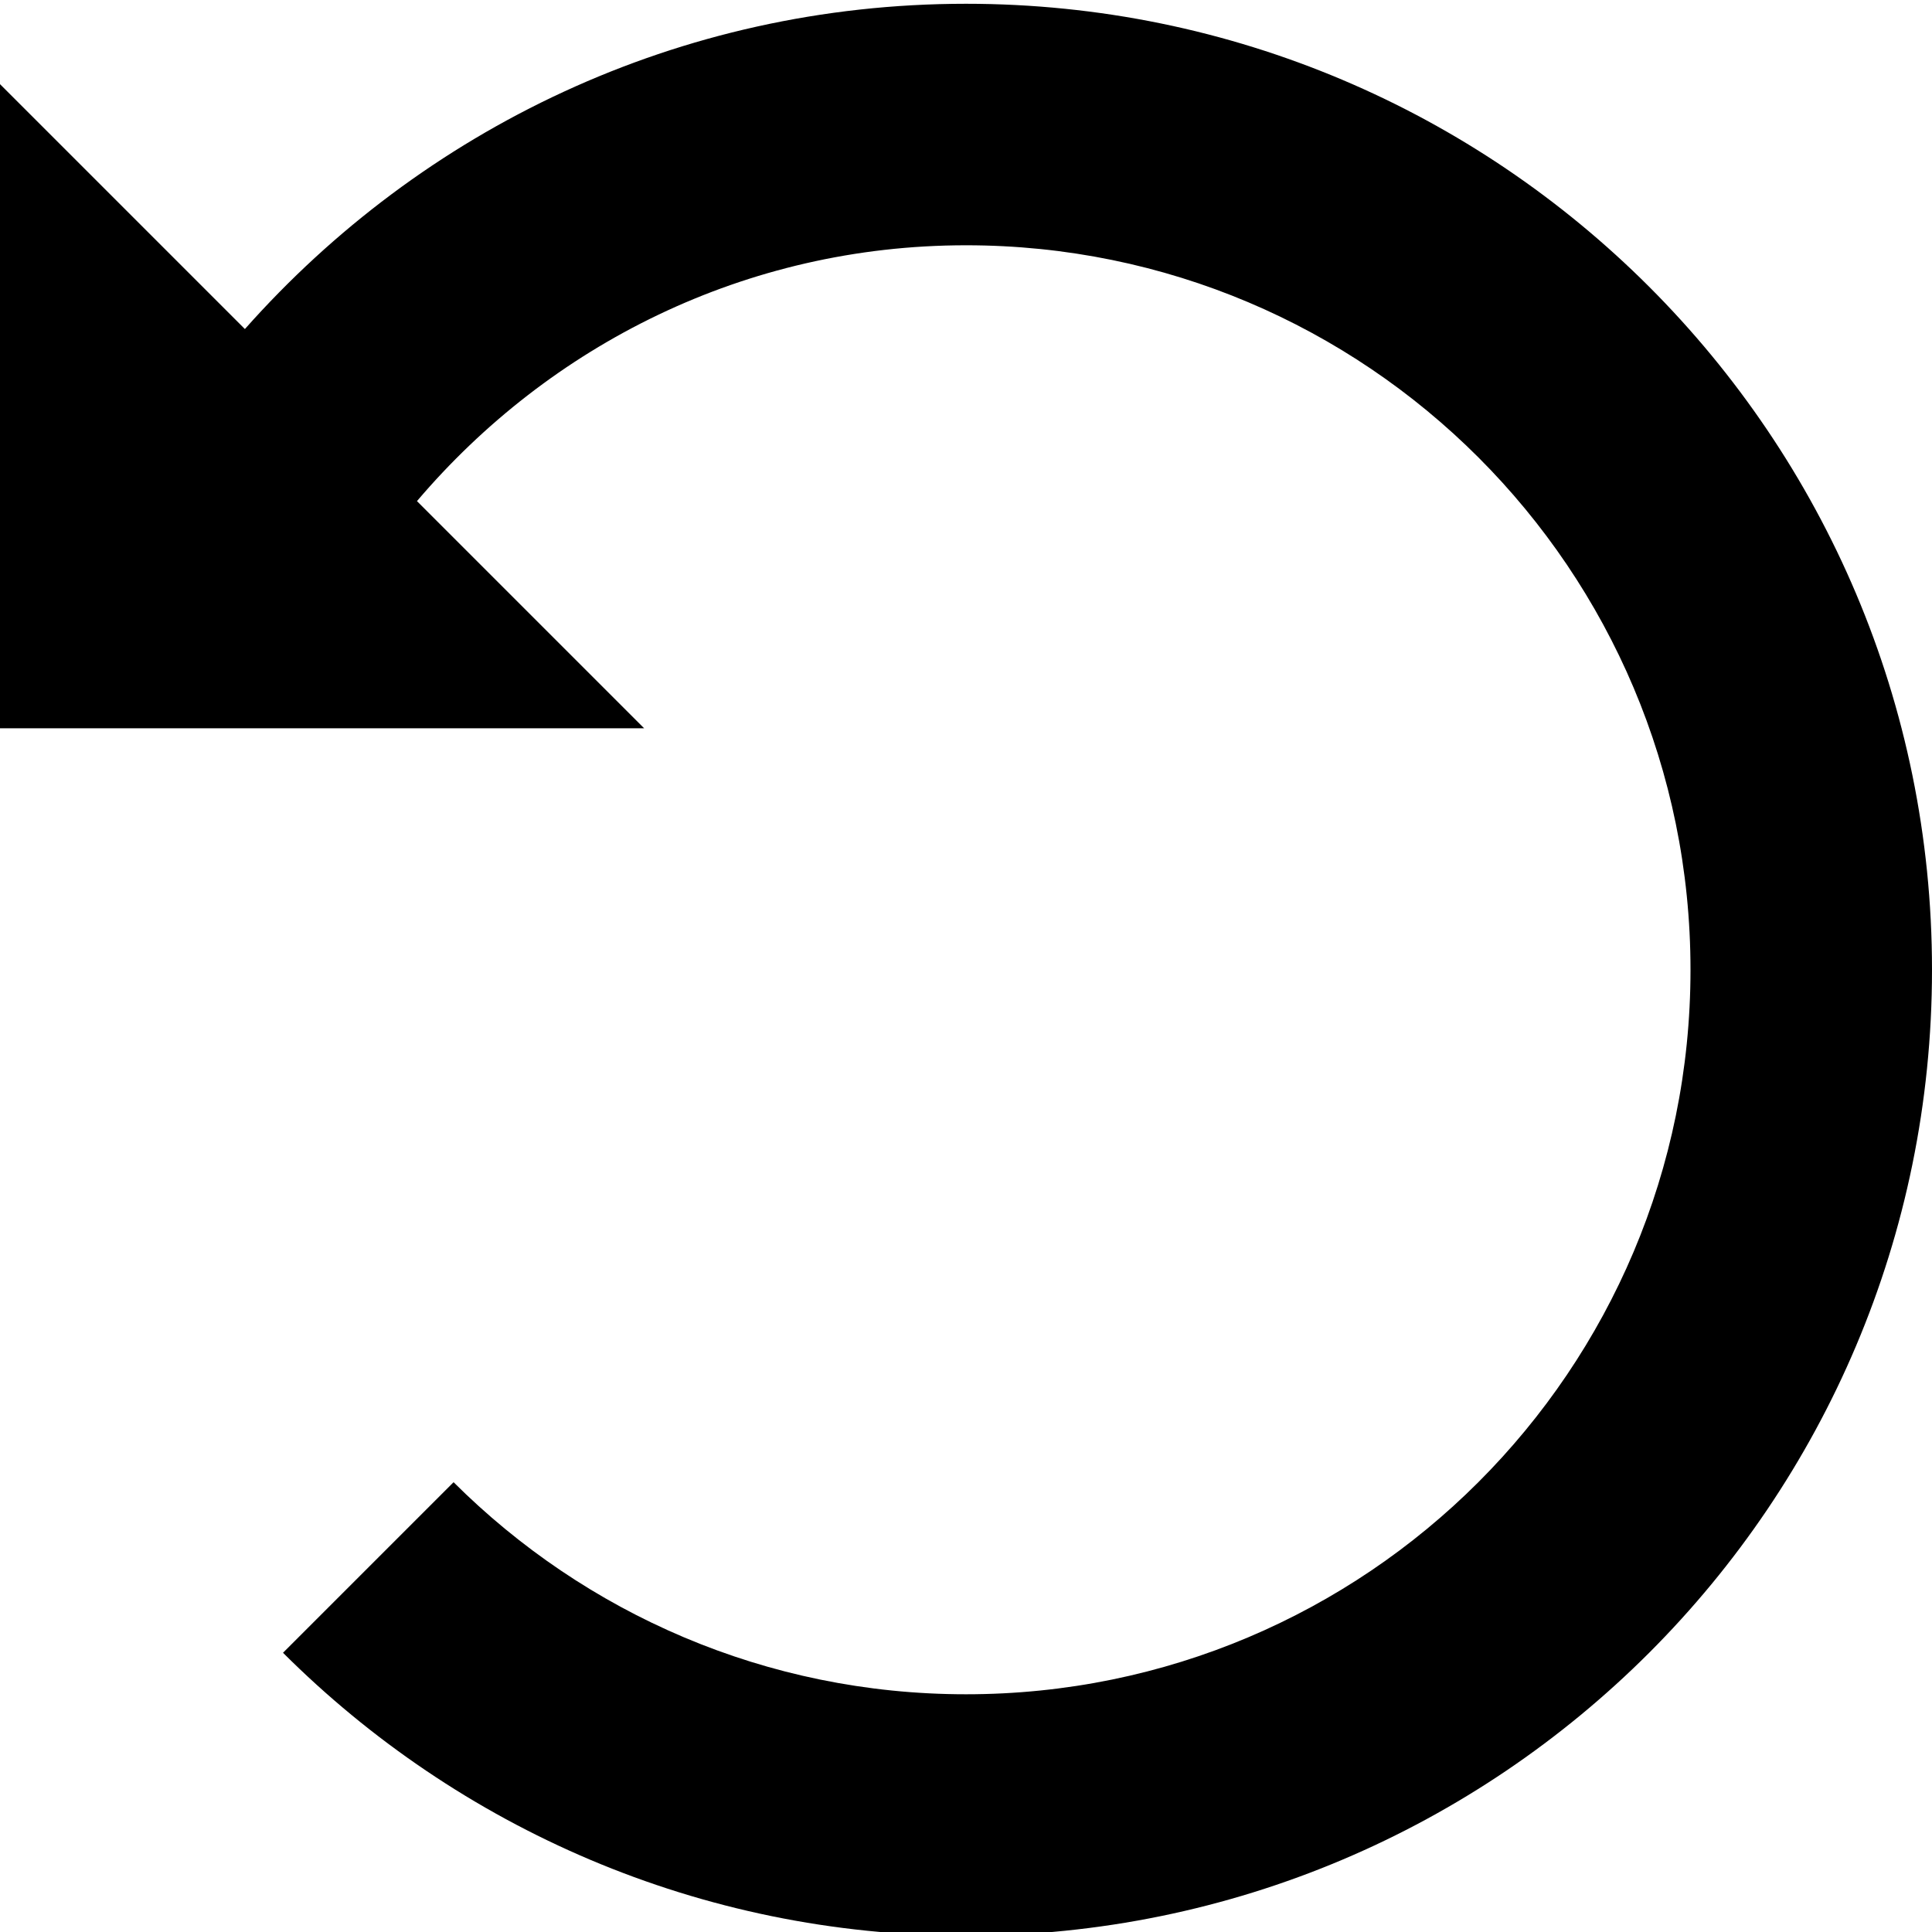
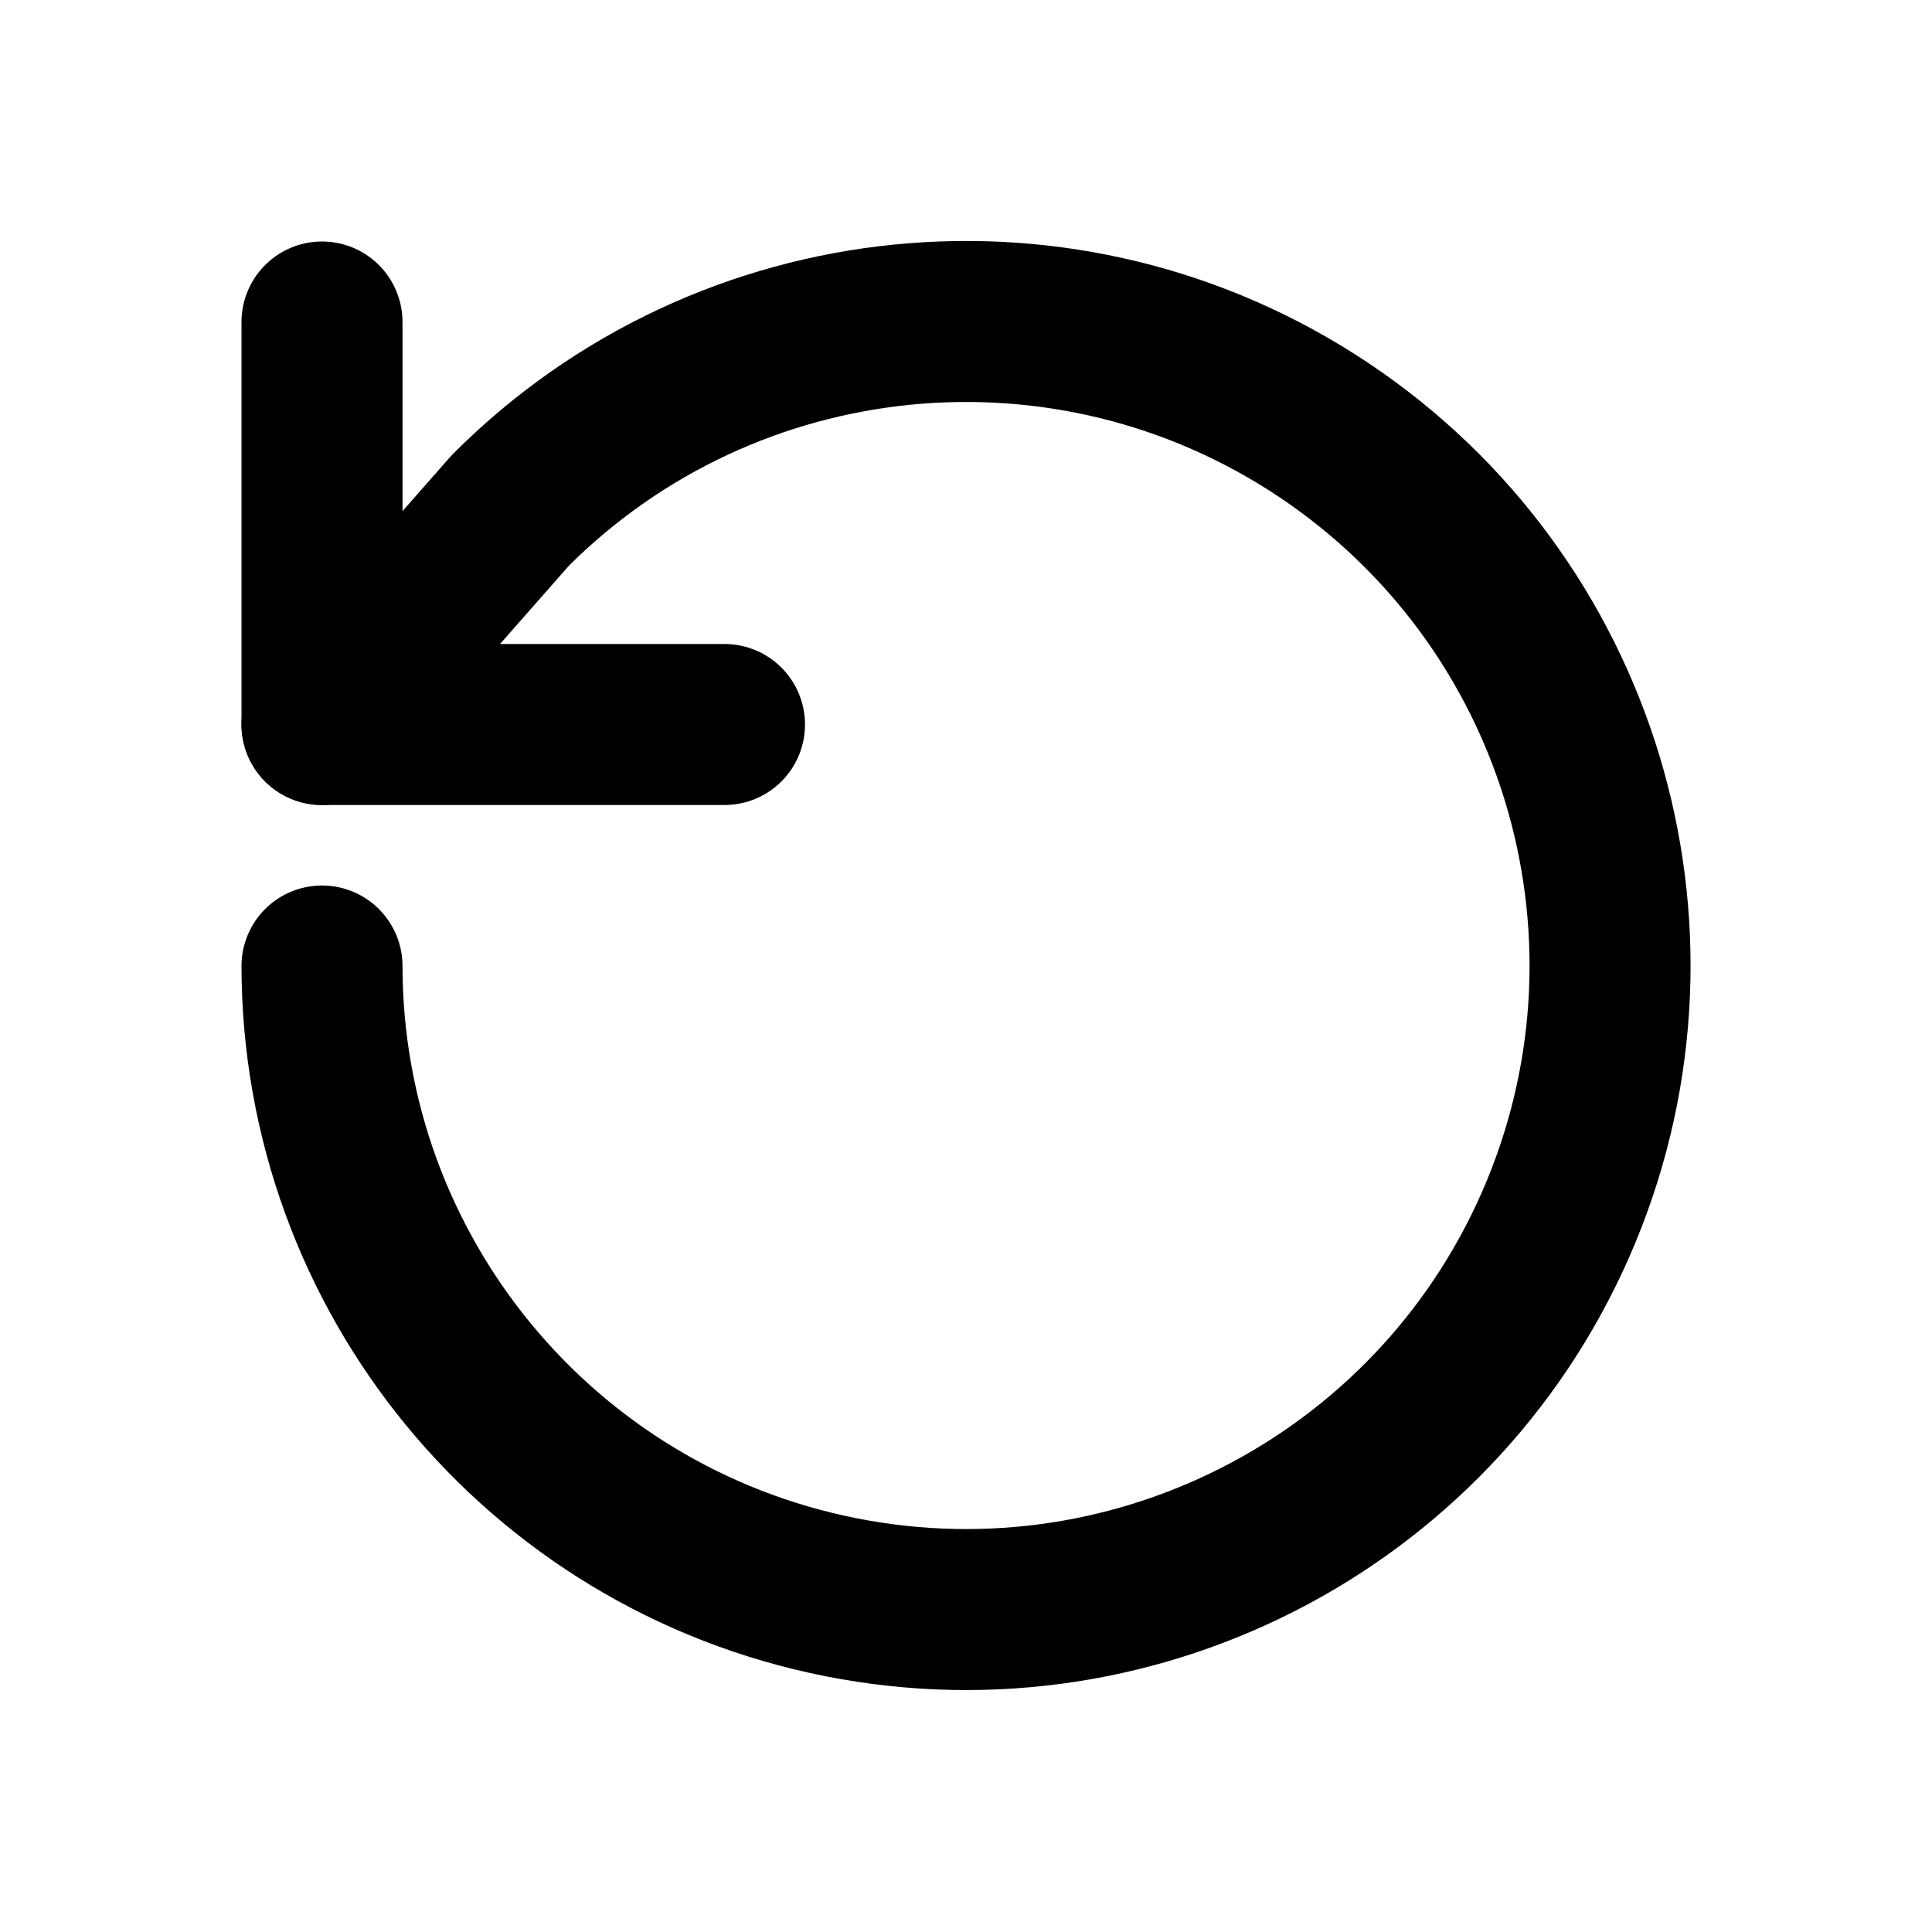
- <svg xmlns="http://www.w3.org/2000/svg" fill="#000000" height="800px" width="800px" version="1.1" id="Layer_1" viewBox="0 0 512 512" enable-background="new 0 0 512 512" xml:space="preserve">
-   <g id="SVGRepo_bgCarrier" stroke-width="0" />
-   <g id="SVGRepo_tracerCarrier" stroke-linecap="round" stroke-linejoin="round" />
-   <g id="SVGRepo_iconCarrier">
-     <path d="M256,1C179.8,1,111.7,34.4,64.9,87.2L0,22.3V193h170.7l-60.2-60.2C145.6,91.5,197.5,65,256,65c106.1,0,192,85.9,192,192 c0,106.1-85.9,192-192,192c-53,0-101-21.5-135.8-56.2L75,438c46.4,46.3,110.4,75,181,75c141.4,0,256-114.6,256-256S397.4,1,256,1z" />
-   </g>
+ <svg xmlns="http://www.w3.org/2000/svg" viewBox="0 0 24 24" fill="none" stroke="#000000" stroke-width="2" stroke-linecap="round" stroke-linejoin="round">
+   <path d="M4 12a8 8 0 1 0 2.34-5.66L4 9" />
+   <path d="M4 4v5h5" />
</svg>
